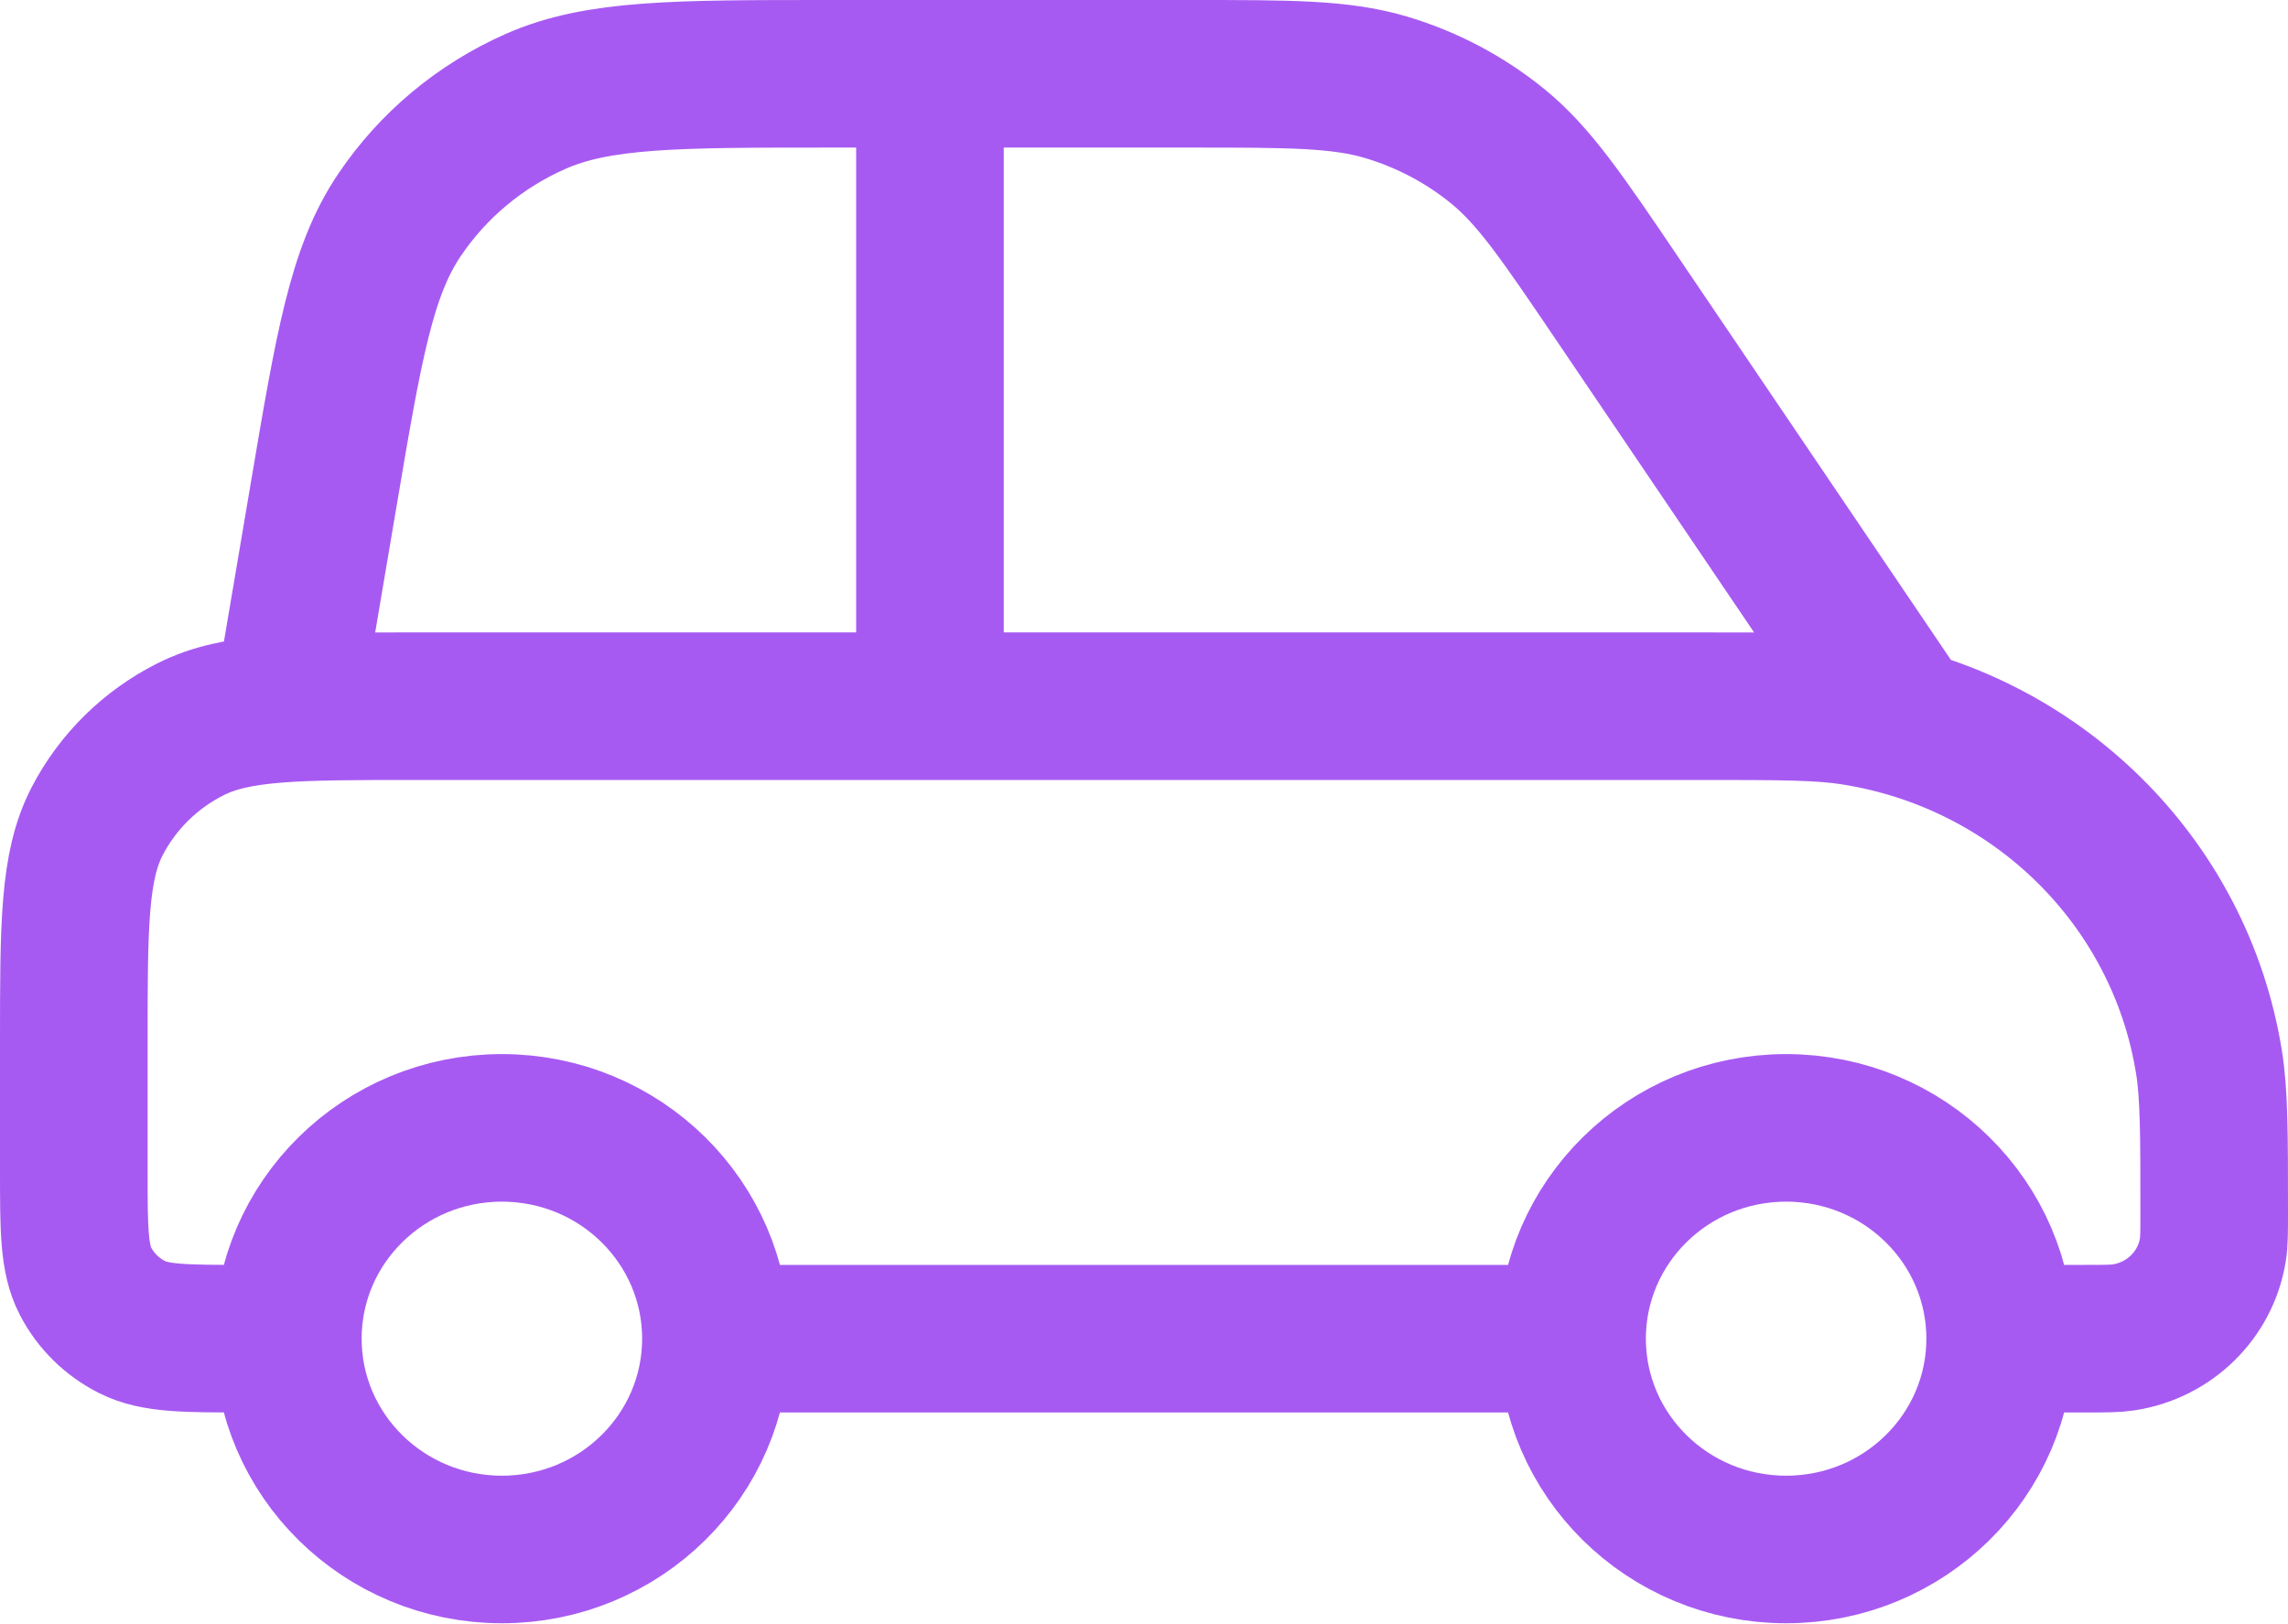
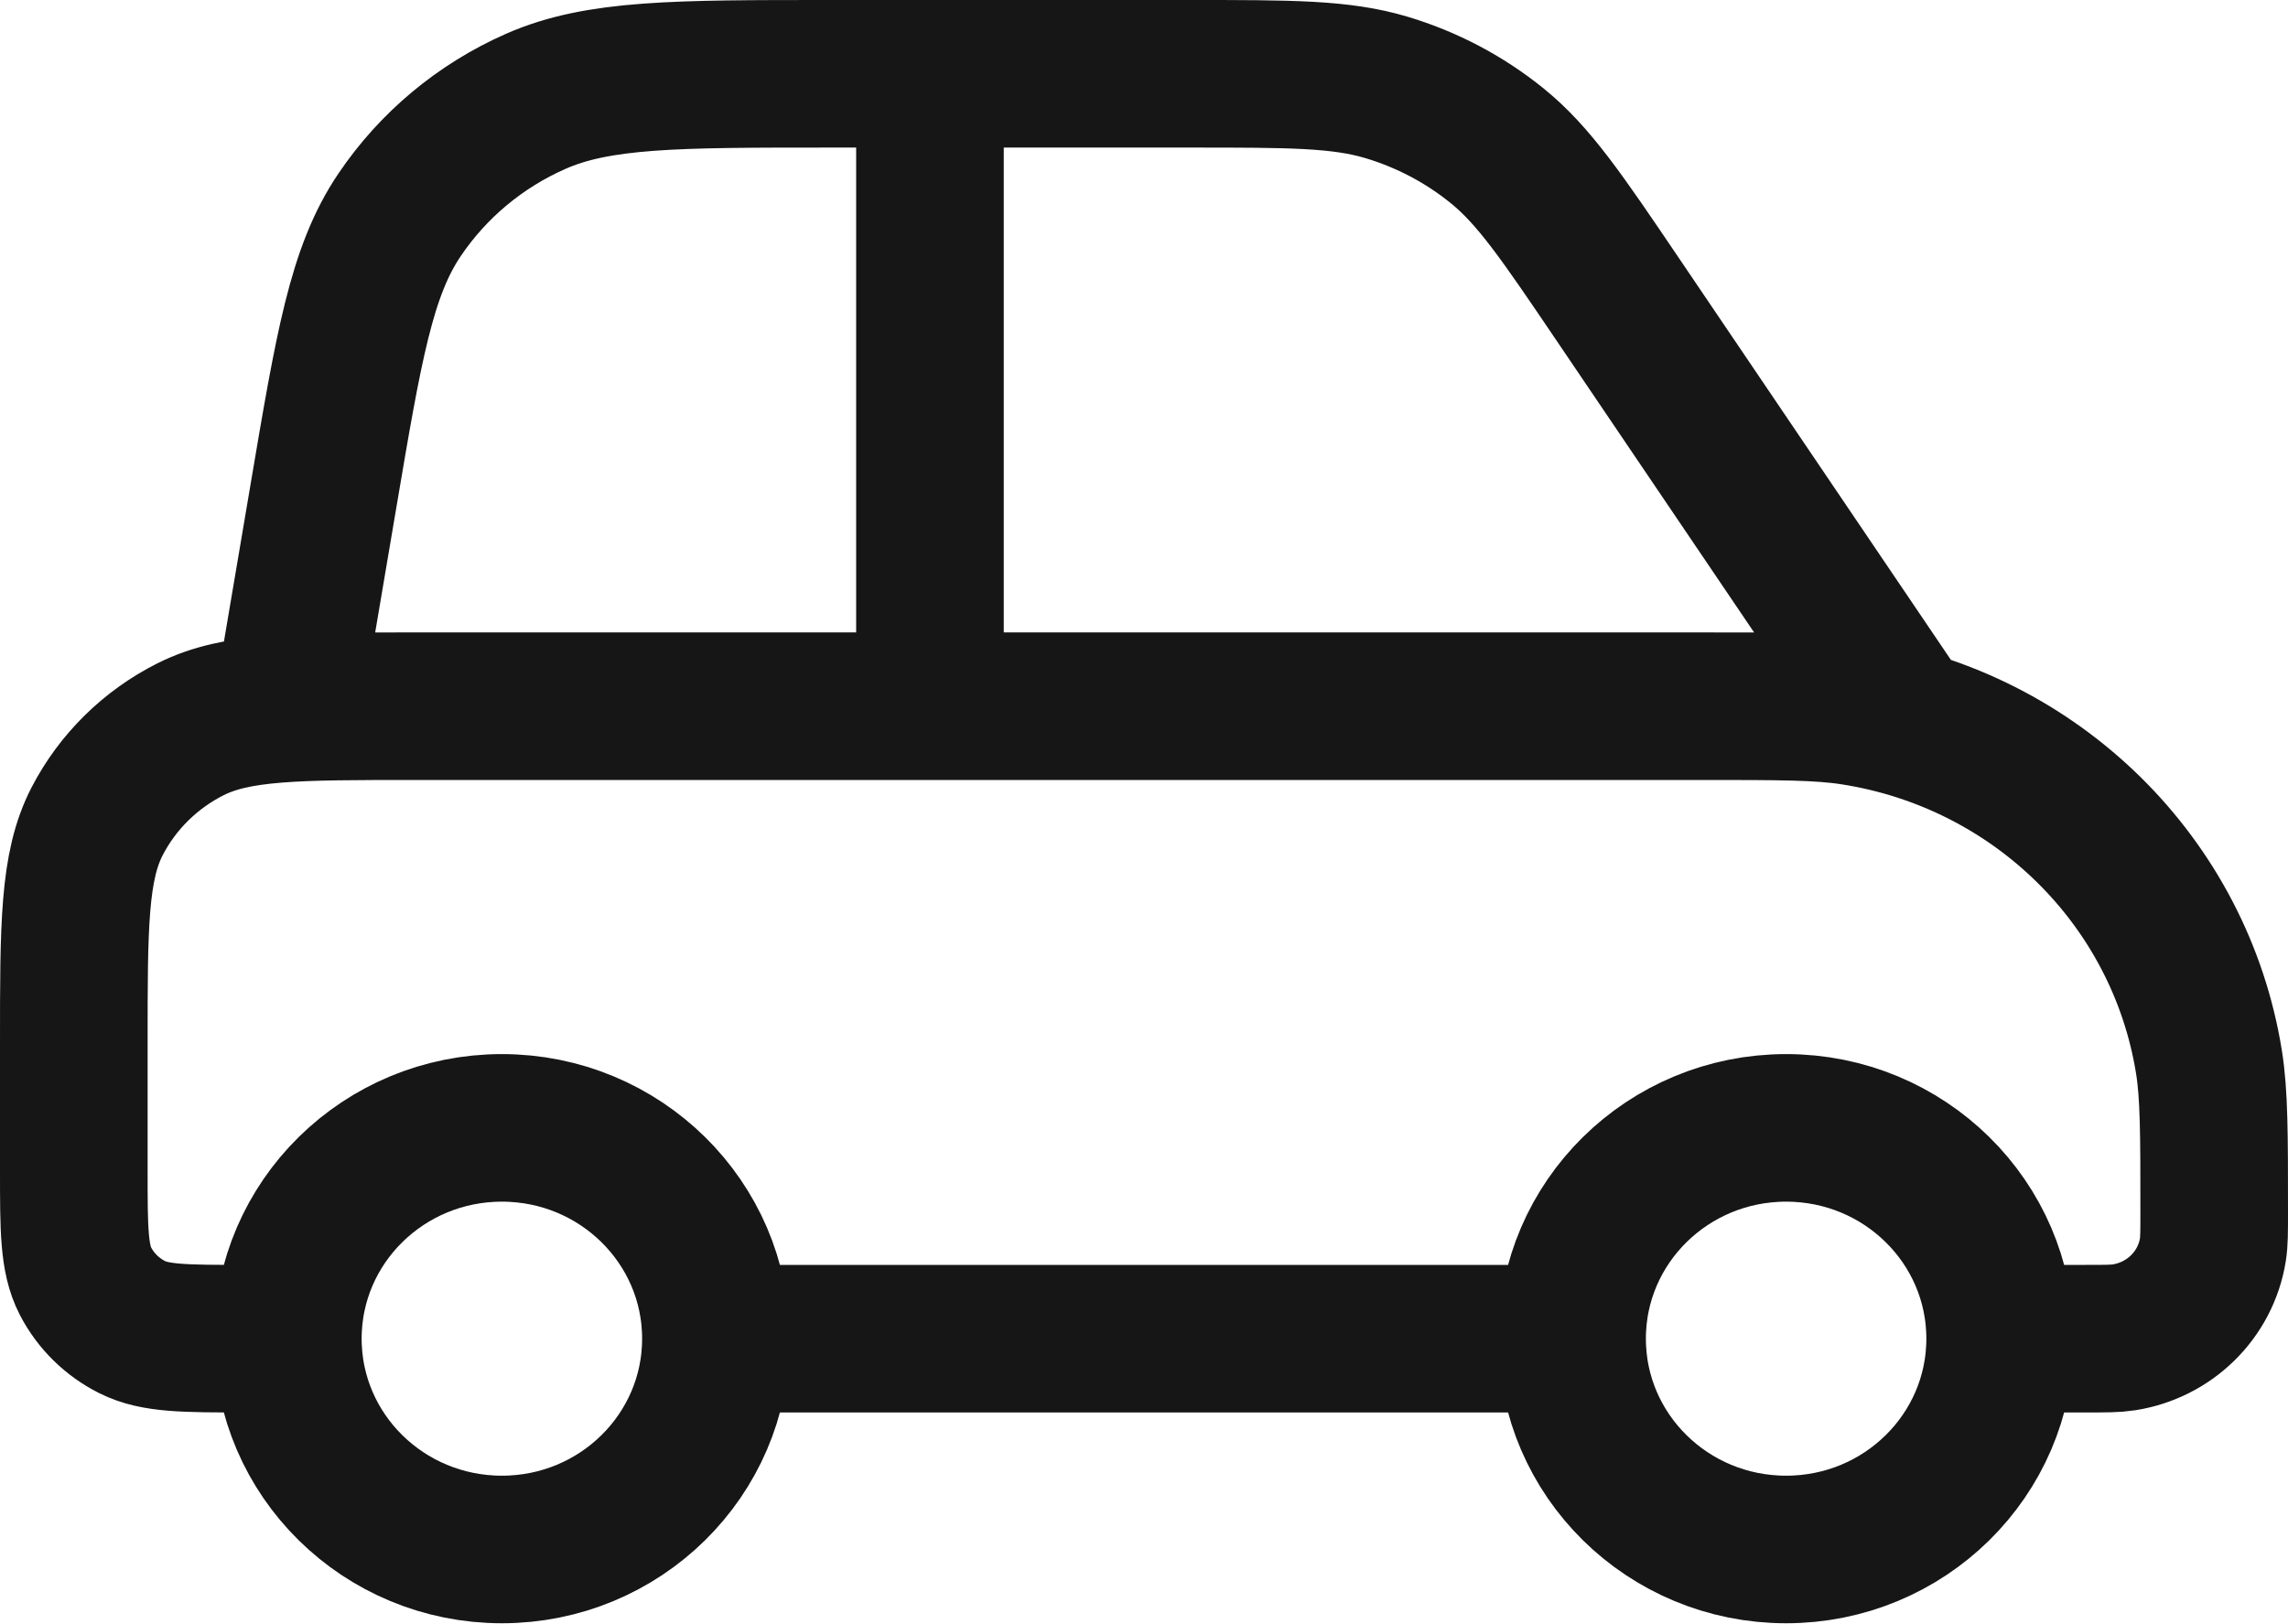
<svg xmlns="http://www.w3.org/2000/svg" width="31" height="22" viewBox="0 0 31 22" fill="none">
-   <path d="M9.7 18.143H21.3M9.7 18.143C9.7 19.721 8.402 21 6.8 21C5.198 21 3.9 19.721 3.9 18.143M9.7 18.143C9.7 16.565 8.402 15.286 6.8 15.286C5.198 15.286 3.9 16.565 3.9 18.143M21.3 18.143C21.3 19.721 22.598 21 24.2 21C25.802 21 27.1 19.721 27.1 18.143M21.3 18.143C21.3 16.565 22.598 15.286 24.2 15.286C25.802 15.286 27.1 16.565 27.1 18.143M3.9 18.143H3.32C2.508 18.143 2.102 18.143 1.792 17.987C1.519 17.85 1.297 17.632 1.158 17.363C1 17.057 1 16.657 1 15.857V14.143C1 12.543 1 11.743 1.316 11.131C1.594 10.594 2.038 10.157 2.583 9.883C3.204 9.571 4.016 9.571 5.64 9.571H23.04C24.118 9.571 24.657 9.571 25.107 9.642C27.589 10.029 29.536 11.947 29.929 14.392C30 14.836 30 15.367 30 16.429C30 16.694 30 16.827 29.982 16.938C29.884 17.549 29.397 18.028 28.777 18.125C28.664 18.143 28.529 18.143 28.26 18.143H27.1M12.6 1V9.571M3.9 9.571L4.381 6.73C4.725 4.694 4.897 3.676 5.413 2.913C5.867 2.239 6.506 1.706 7.255 1.375C8.104 1 9.151 1 11.246 1H16.125C17.487 1 18.168 1 18.786 1.185C19.333 1.349 19.842 1.617 20.284 1.975C20.783 2.379 21.161 2.937 21.916 4.053L25.65 9.571" stroke="#A75AF2" stroke-width="2" stroke-linecap="round" stroke-linejoin="round" />
+   <path d="M9.7 18.143H21.3M9.7 18.143C9.7 19.721 8.402 21 6.8 21C5.198 21 3.9 19.721 3.9 18.143M9.7 18.143C9.7 16.565 8.402 15.286 6.8 15.286C5.198 15.286 3.9 16.565 3.9 18.143M21.3 18.143C21.3 19.721 22.598 21 24.2 21C25.802 21 27.1 19.721 27.1 18.143M21.3 18.143C21.3 16.565 22.598 15.286 24.2 15.286C25.802 15.286 27.1 16.565 27.1 18.143M3.9 18.143H3.32C2.508 18.143 2.102 18.143 1.792 17.987C1.519 17.85 1.297 17.632 1.158 17.363C1 17.057 1 16.657 1 15.857V14.143C1 12.543 1 11.743 1.316 11.131C1.594 10.594 2.038 10.157 2.583 9.883C3.204 9.571 4.016 9.571 5.64 9.571H23.04C24.118 9.571 24.657 9.571 25.107 9.642C27.589 10.029 29.536 11.947 29.929 14.392C30 14.836 30 15.367 30 16.429C30 16.694 30 16.827 29.982 16.938C29.884 17.549 29.397 18.028 28.777 18.125C28.664 18.143 28.529 18.143 28.26 18.143H27.1M12.6 1V9.571M3.9 9.571L4.381 6.73C4.725 4.694 4.897 3.676 5.413 2.913C5.867 2.239 6.506 1.706 7.255 1.375C8.104 1 9.151 1 11.246 1H16.125C17.487 1 18.168 1 18.786 1.185C19.333 1.349 19.842 1.617 20.284 1.975C20.783 2.379 21.161 2.937 21.916 4.053L25.65 9.571" stroke="#161616" stroke-width="2" stroke-linecap="round" stroke-linejoin="round" />
</svg>
